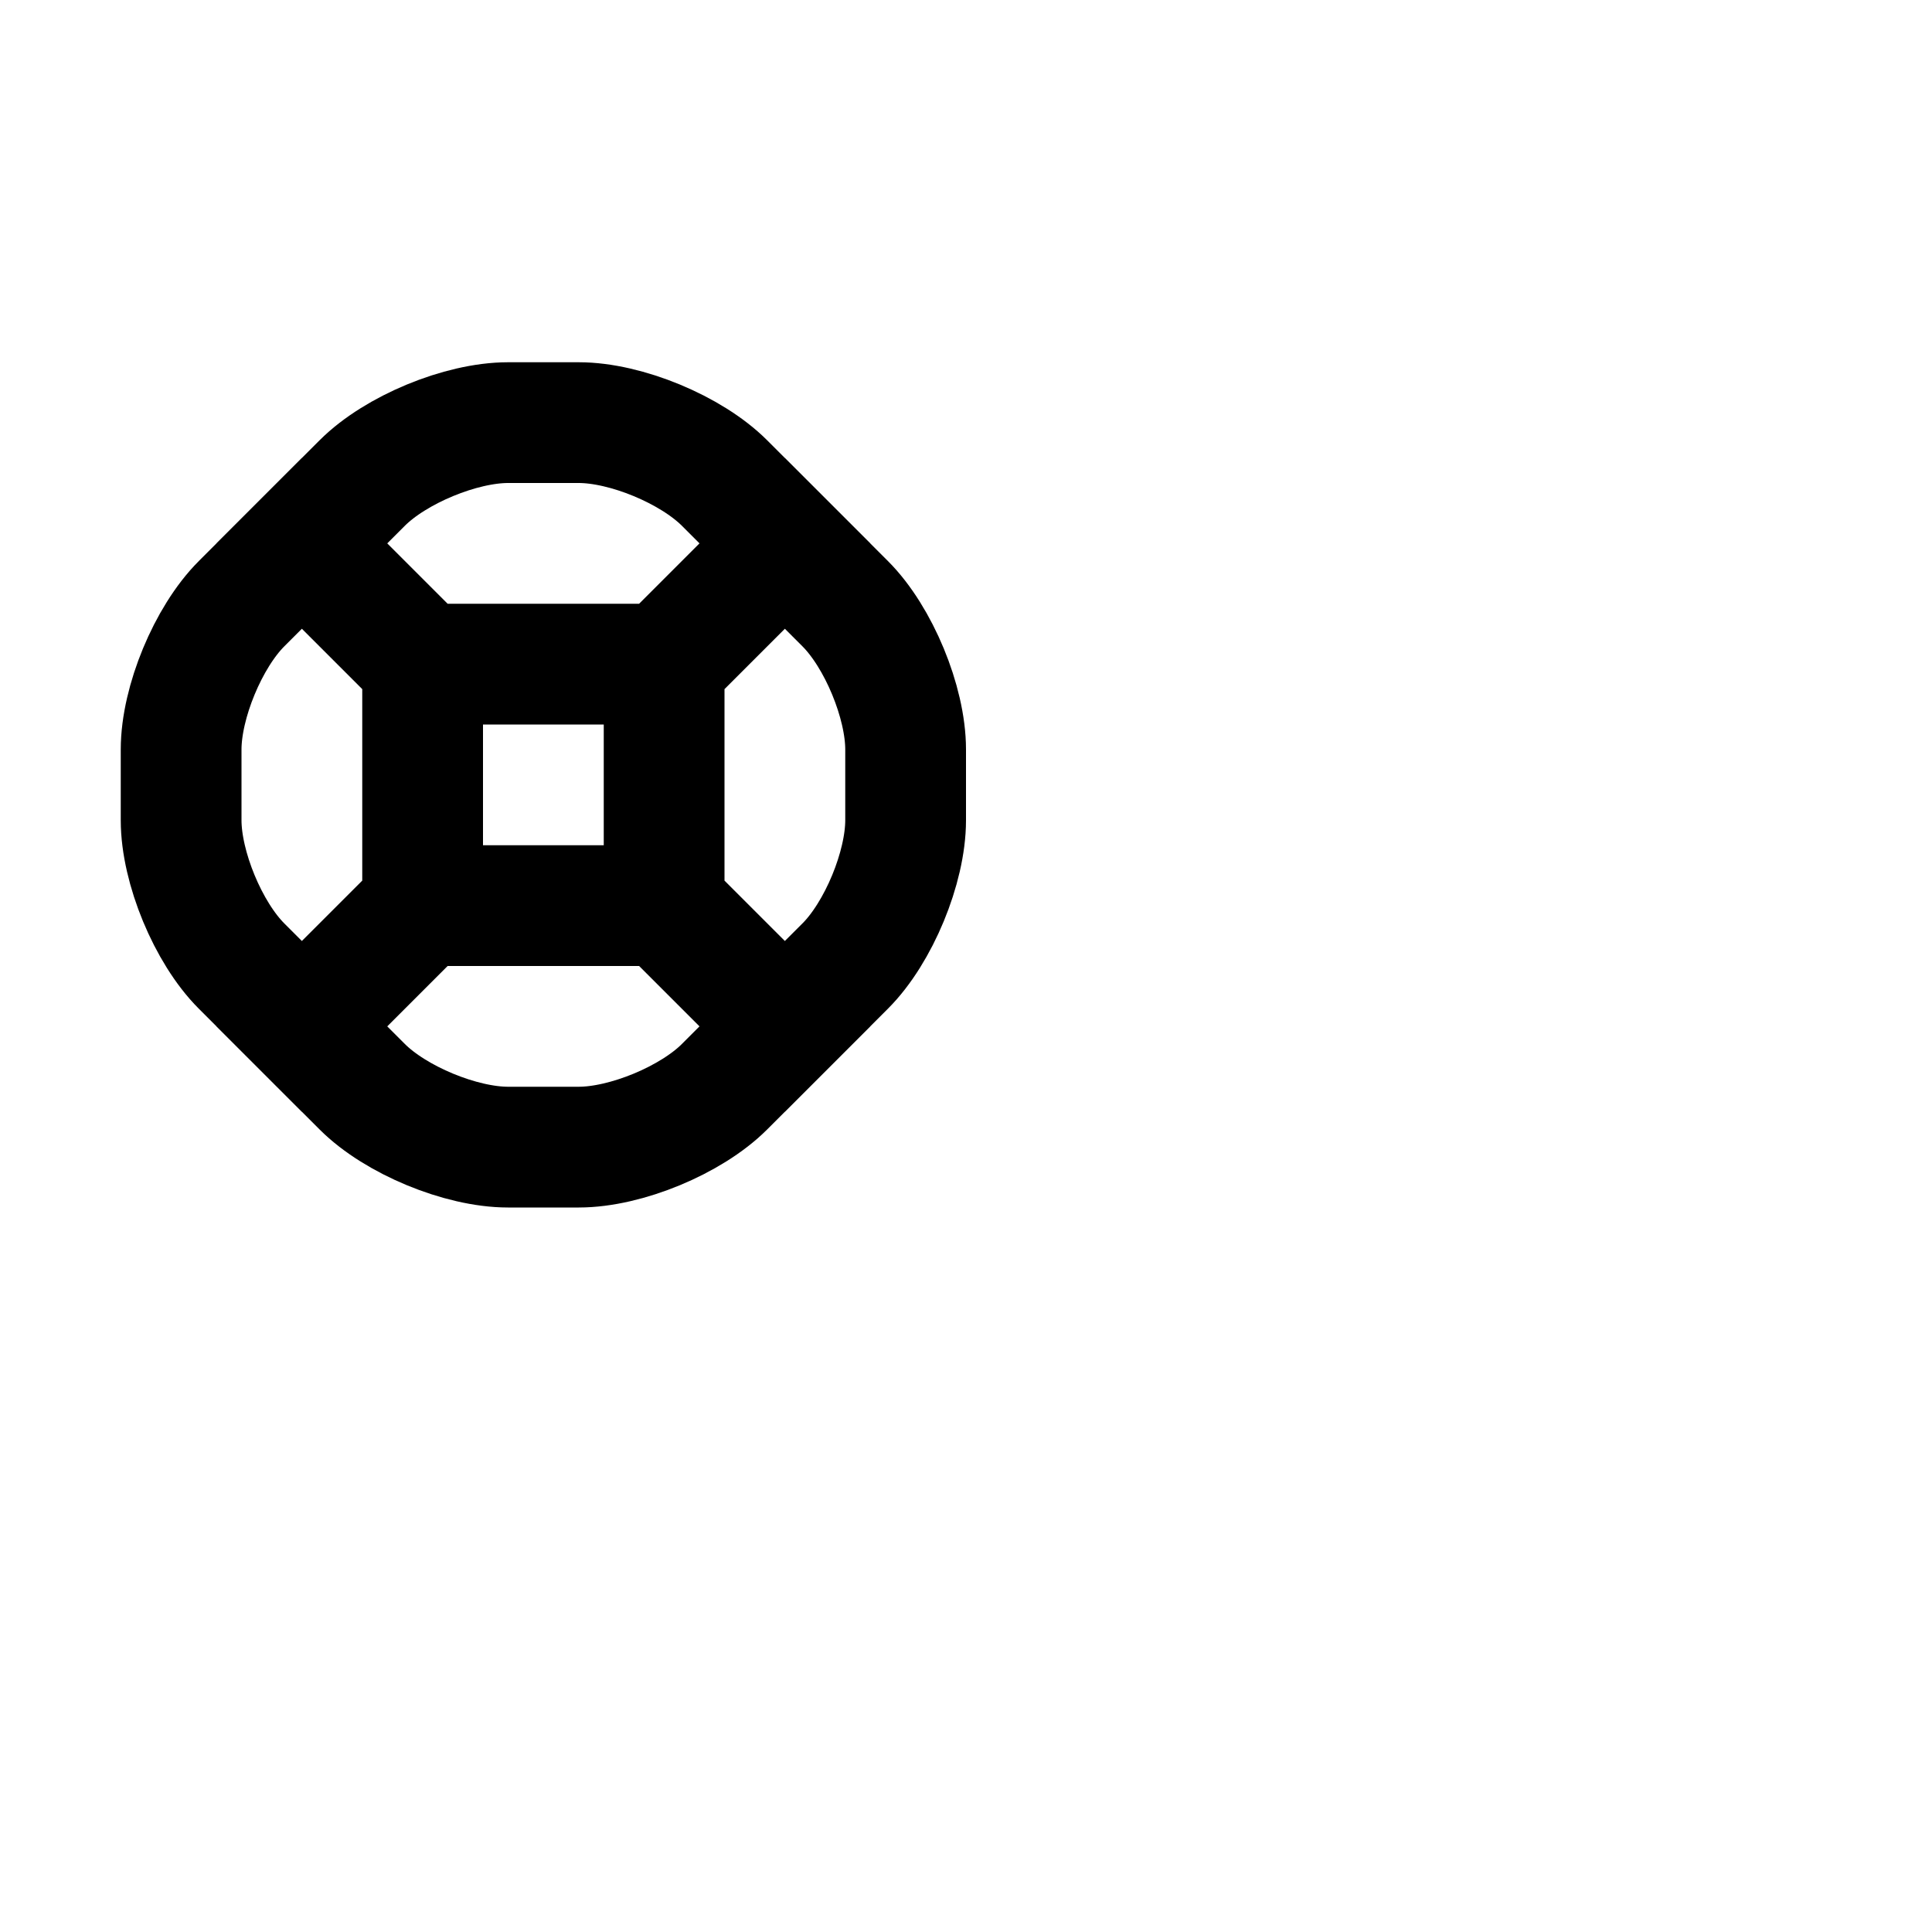
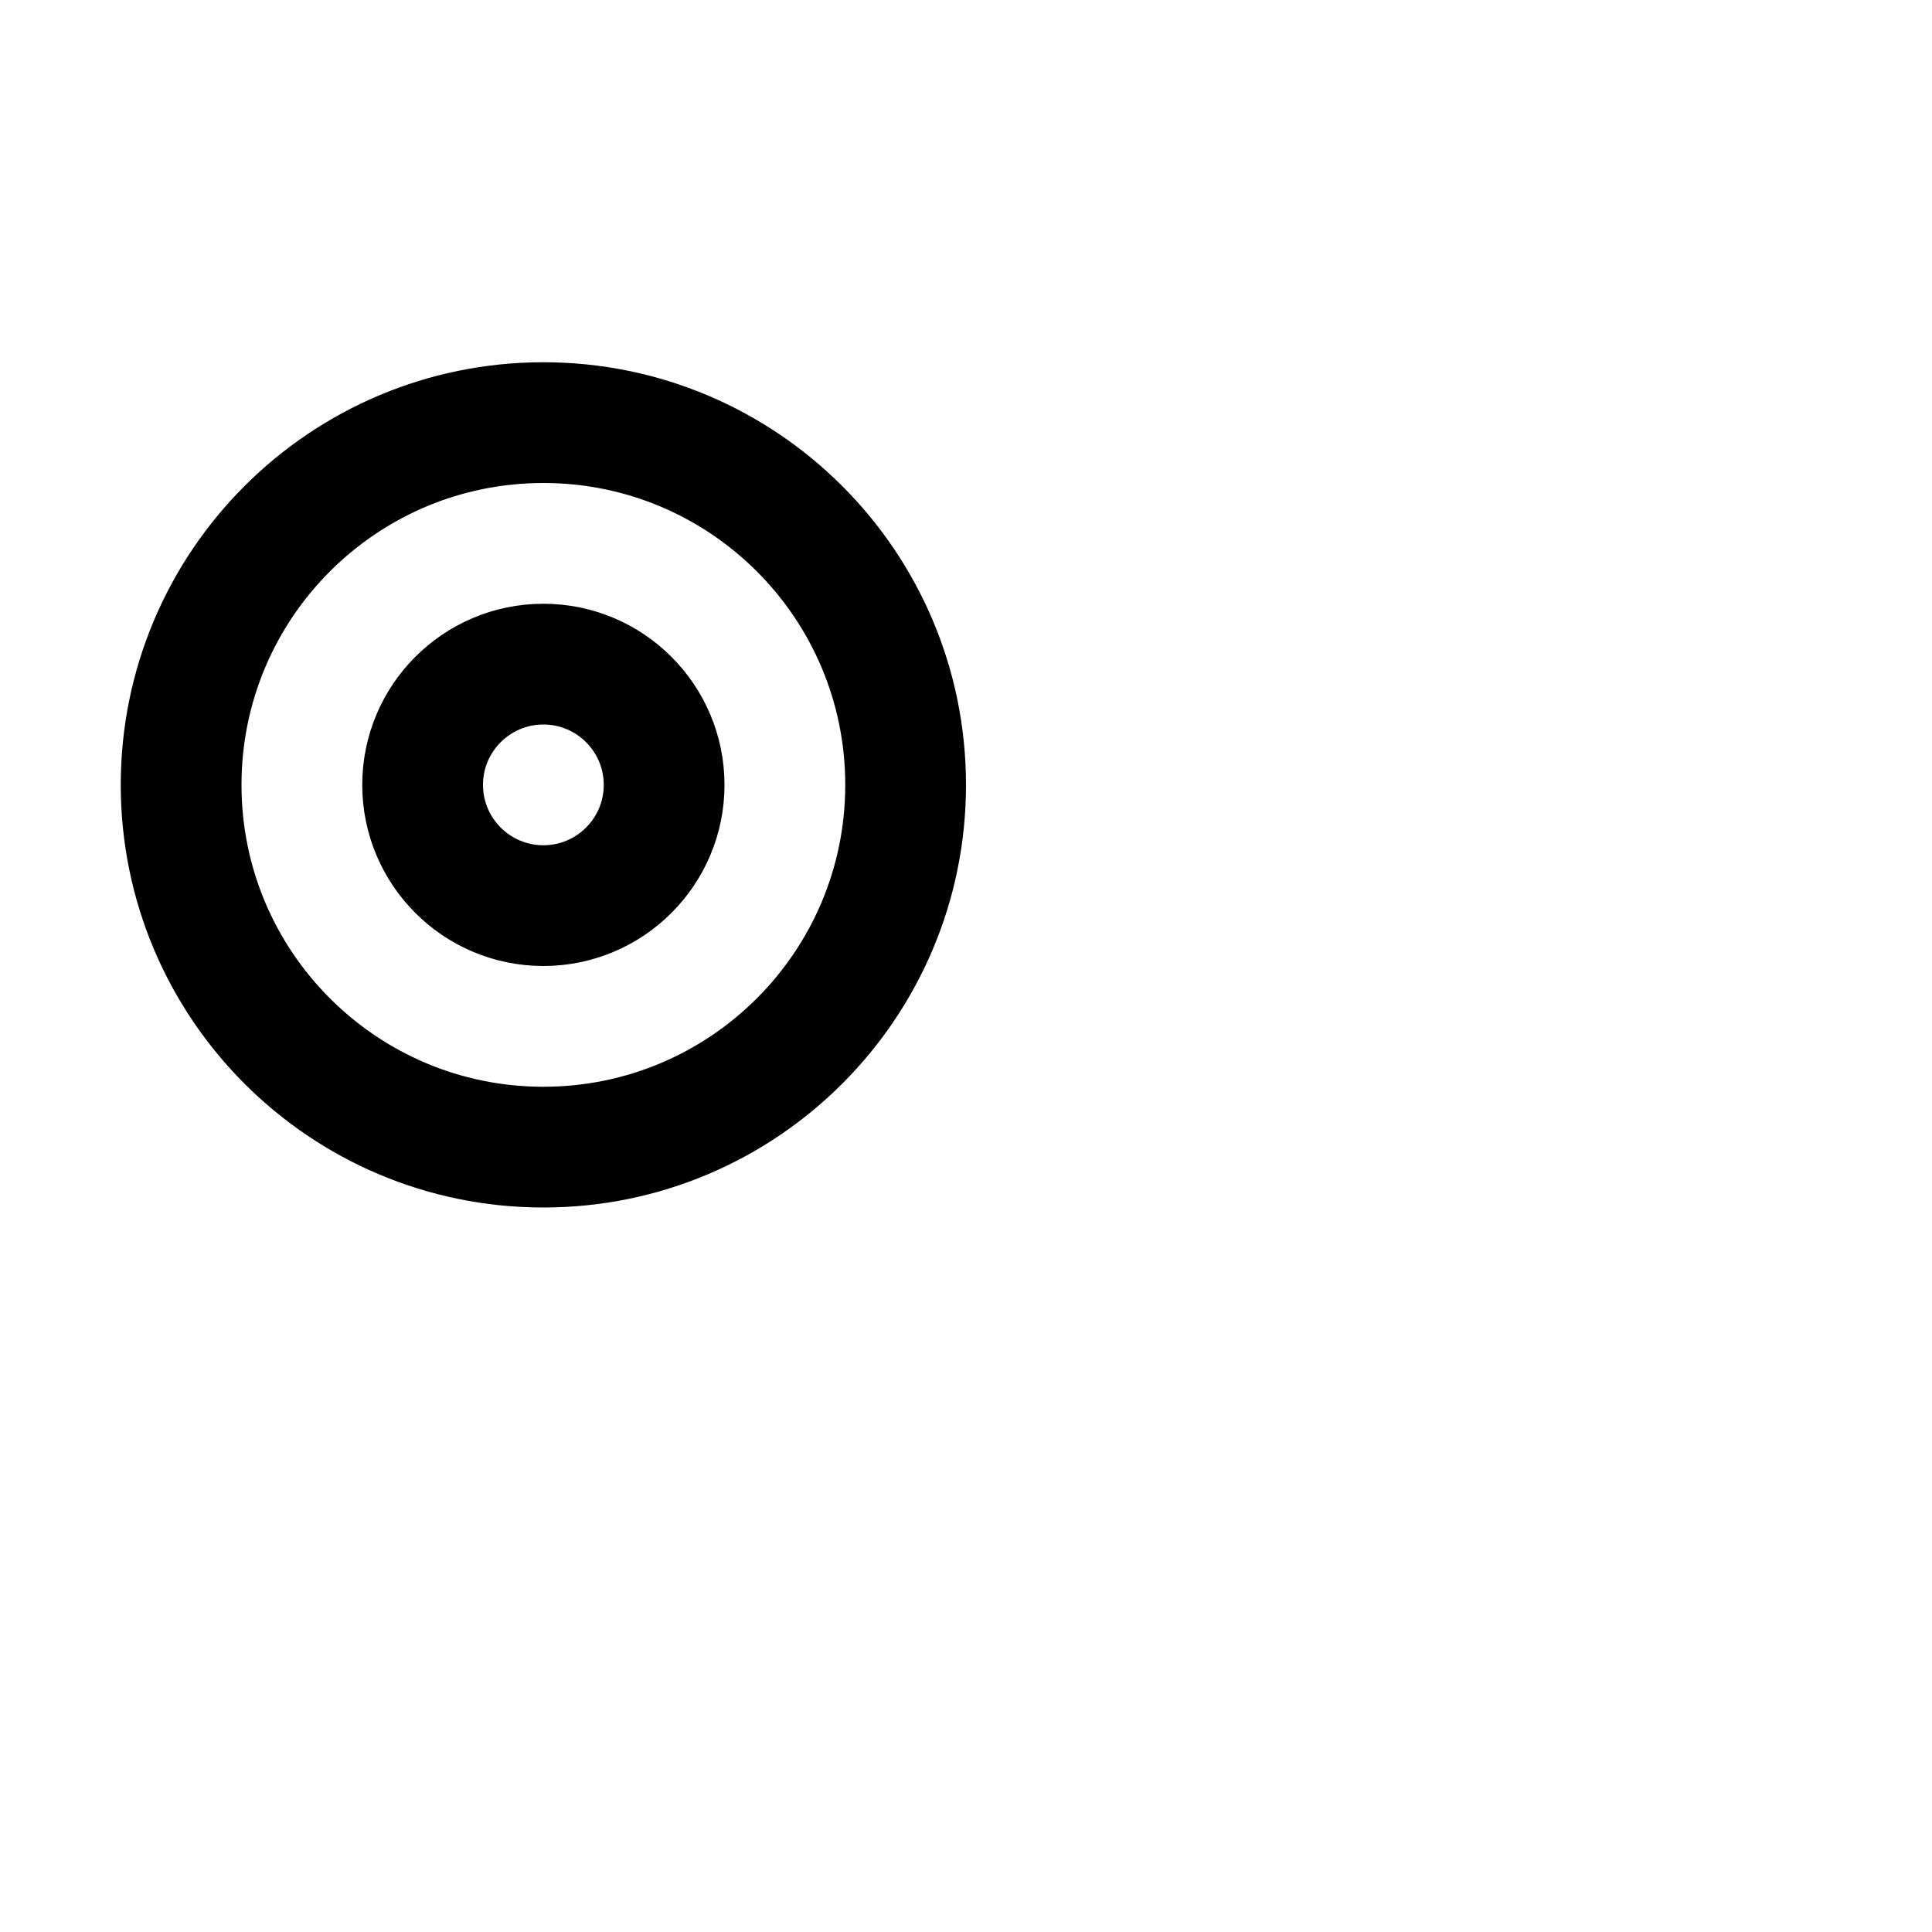
<svg xmlns="http://www.w3.org/2000/svg" viewBox="0 0 16 16" width="160" height="160">
-   <path d="M2.854 4.146 C2.687 4.313 2.167 4.833 2.000 5.000 C1.724 5.276 1.500 5.817 1.500 6.207 C1.500 6.402 1.500 6.598 1.500 6.793 C1.500 7.183 1.724 7.724 2.000 8.000 C2.167 8.167 2.687 8.687 2.854 8.854  M2.146 4.854 C2.313 4.687 2.833 4.167 3.000 4.000 C3.276 3.724 3.817 3.500 4.207 3.500 C4.402 3.500 4.598 3.500 4.793 3.500 C5.183 3.500 5.724 3.724 6.000 4.000 C6.167 4.167 6.687 4.687 6.854 4.854  M2.146 4.146 C2.480 4.480 3.520 5.520 3.854 5.854  M2.146 8.854 C2.480 8.520 3.520 7.480 3.854 7.146  M2.146 8.146 C2.313 8.313 2.833 8.833 3.000 9.000 C3.276 9.276 3.817 9.500 4.207 9.500 C4.402 9.500 4.598 9.500 4.793 9.500 C5.183 9.500 5.724 9.276 6.000 9.000 C6.167 8.833 6.687 8.313 6.854 8.146  M3.500 5.000 C3.500 5.667 3.500 7.333 3.500 8.000  M3.000 5.500 C3.667 5.500 5.333 5.500 6.000 5.500  M3.000 7.500 C3.667 7.500 5.333 7.500 6.000 7.500  M5.500 5.000 C5.500 5.667 5.500 7.333 5.500 8.000  M5.146 5.854 C5.480 5.520 6.520 4.480 6.854 4.146  M5.146 7.146 C5.480 7.480 6.520 8.520 6.854 8.854  M6.146 4.146 C6.313 4.313 6.833 4.833 7.000 5.000 C7.276 5.276 7.500 5.817 7.500 6.207 C7.500 6.402 7.500 6.598 7.500 6.793 C7.500 7.183 7.276 7.724 7.000 8.000 C6.833 8.167 6.313 8.687 6.146 8.854 " fill="none" stroke="#000" stroke-width="1.0" stroke-linecap="butt" stroke-linejoin="round" />
+   <path d="M7.500 6.500 C7.500 4.843 6.157 3.500 4.500 3.500 C2.843 3.500 1.500 4.843 1.500 6.500 C1.500 8.157 2.843 9.500 4.500 9.500 C6.157 9.500 7.500 8.157 7.500 6.500 Z M5.500 6.500 C5.500 5.948 5.052 5.500 4.500 5.500 C3.948 5.500 3.500 5.948 3.500 6.500 C3.500 7.052 3.948 7.500 4.500 7.500 C5.052 7.500 5.500 7.052 5.500 6.500 Z" fill="none" stroke="#000" stroke-width="1.0" stroke-linecap="butt" stroke-linejoin="round" />
</svg>
